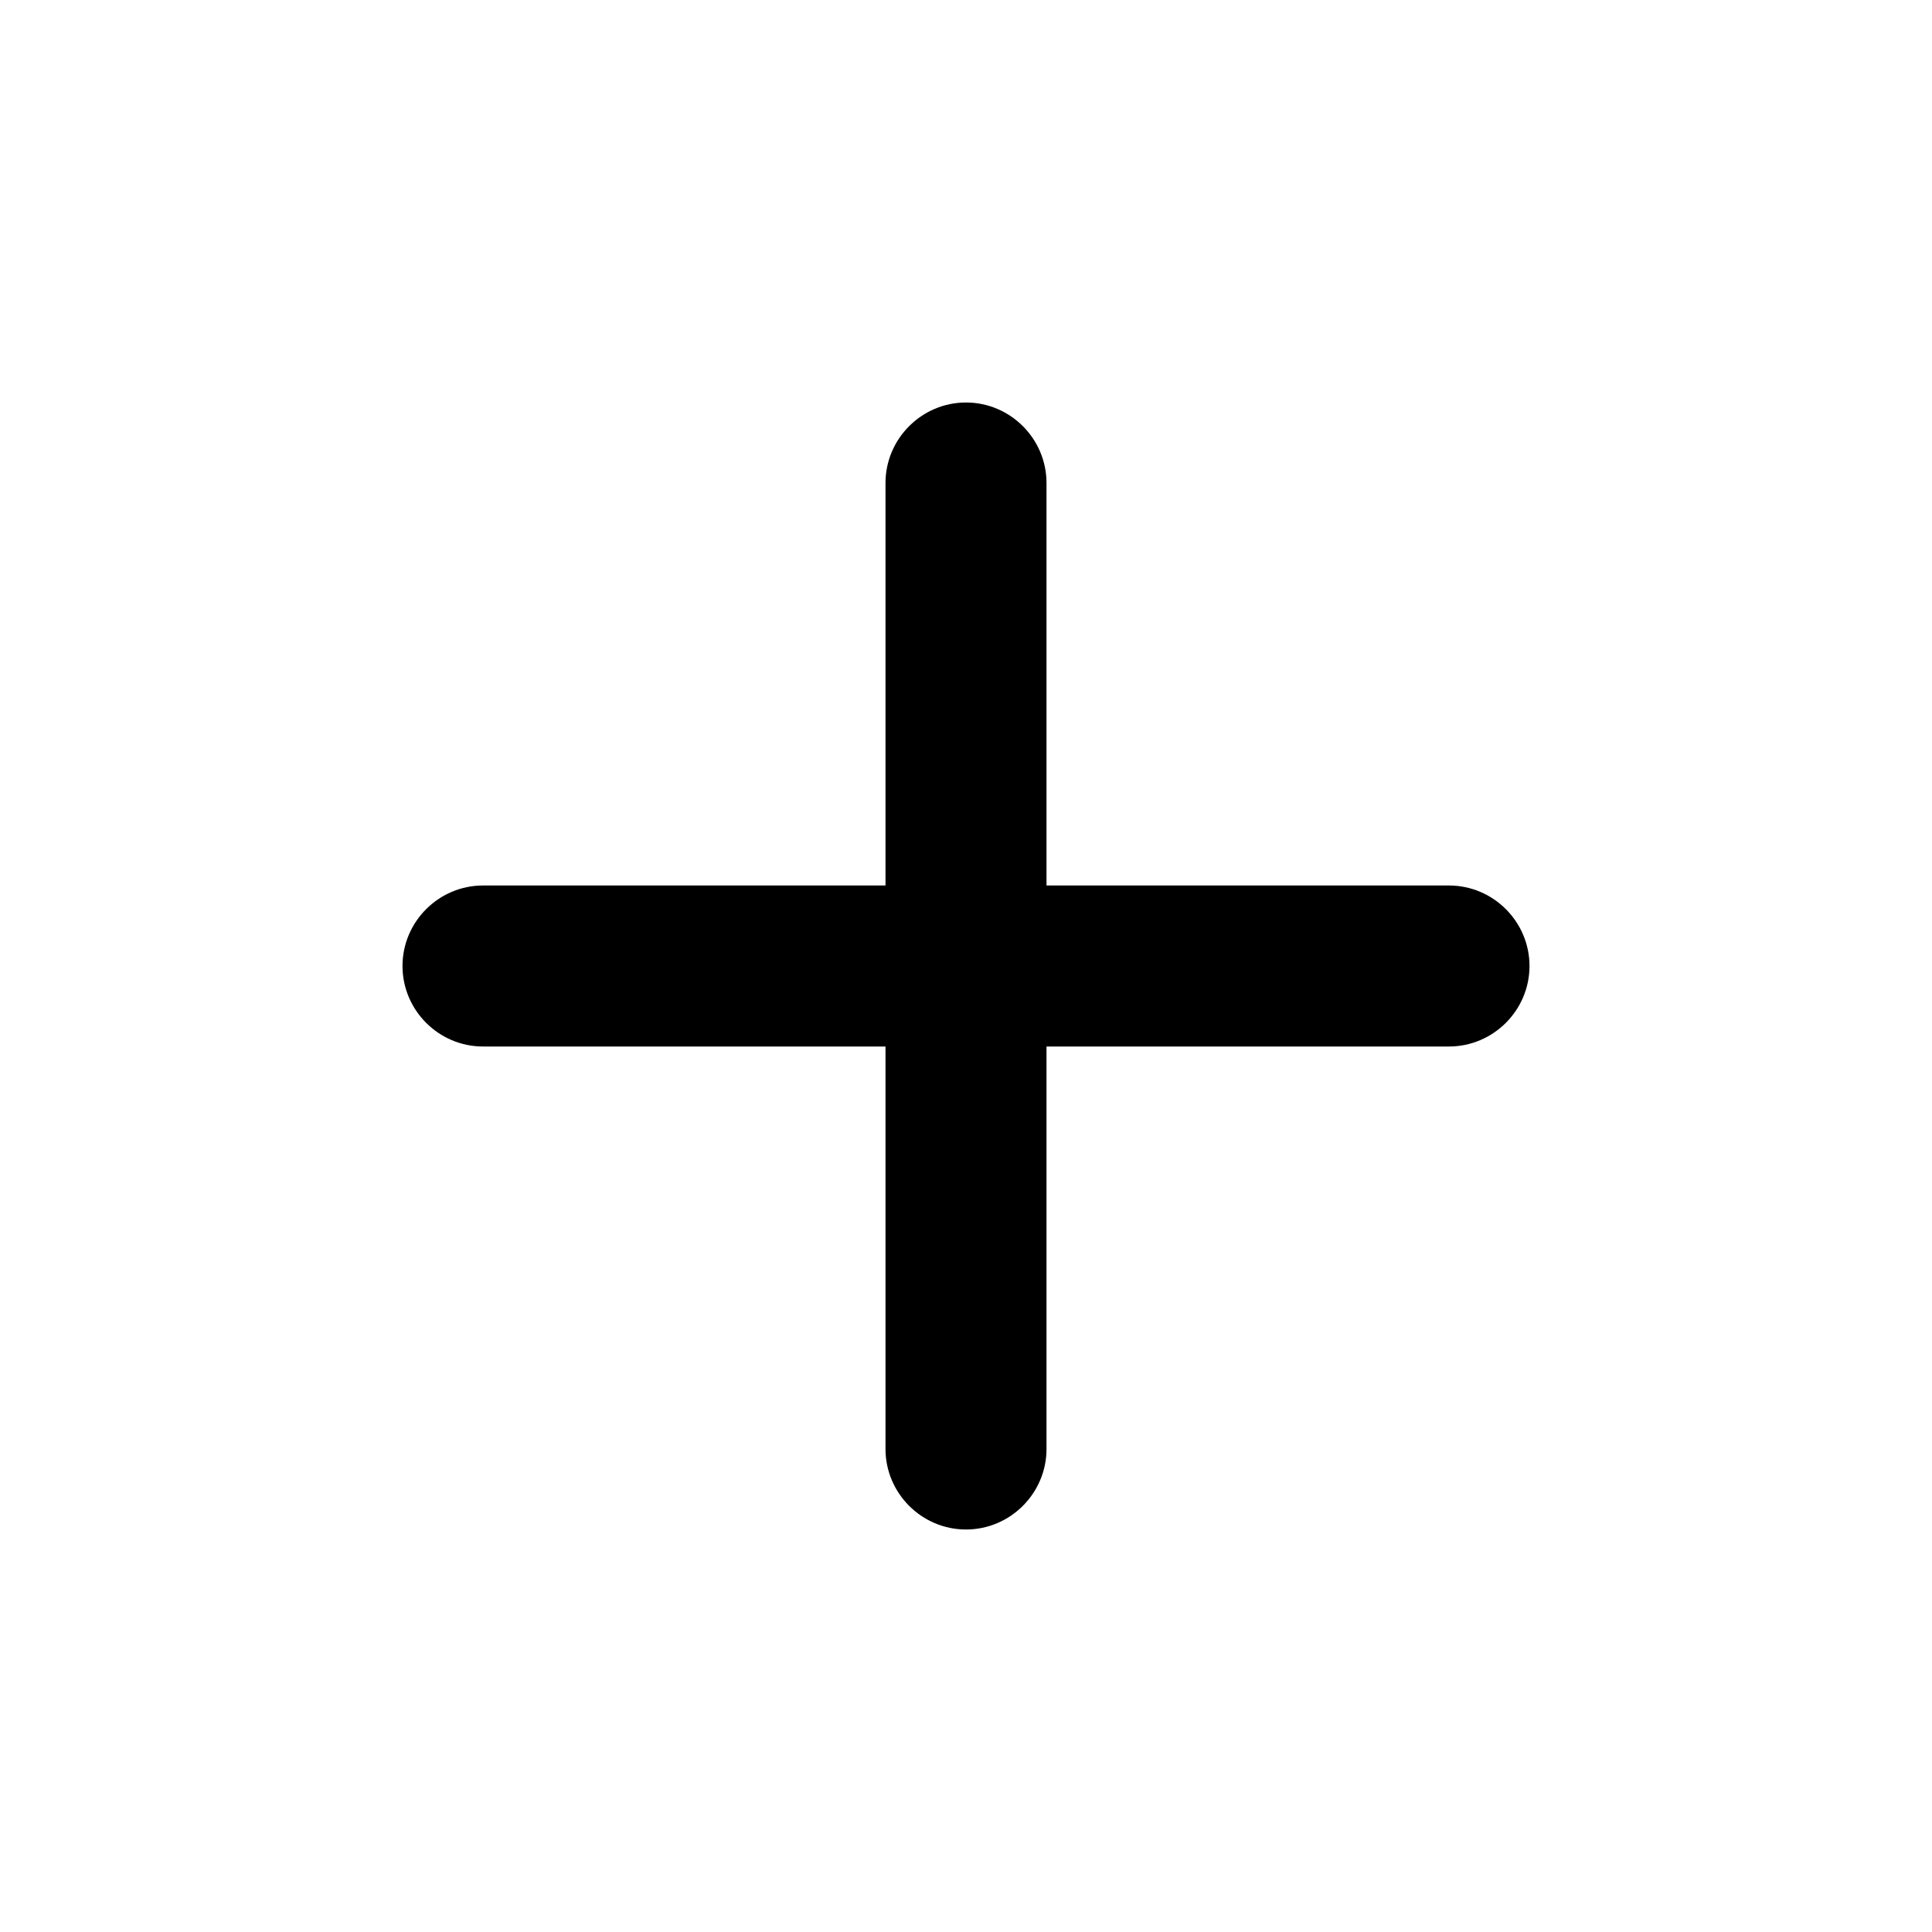
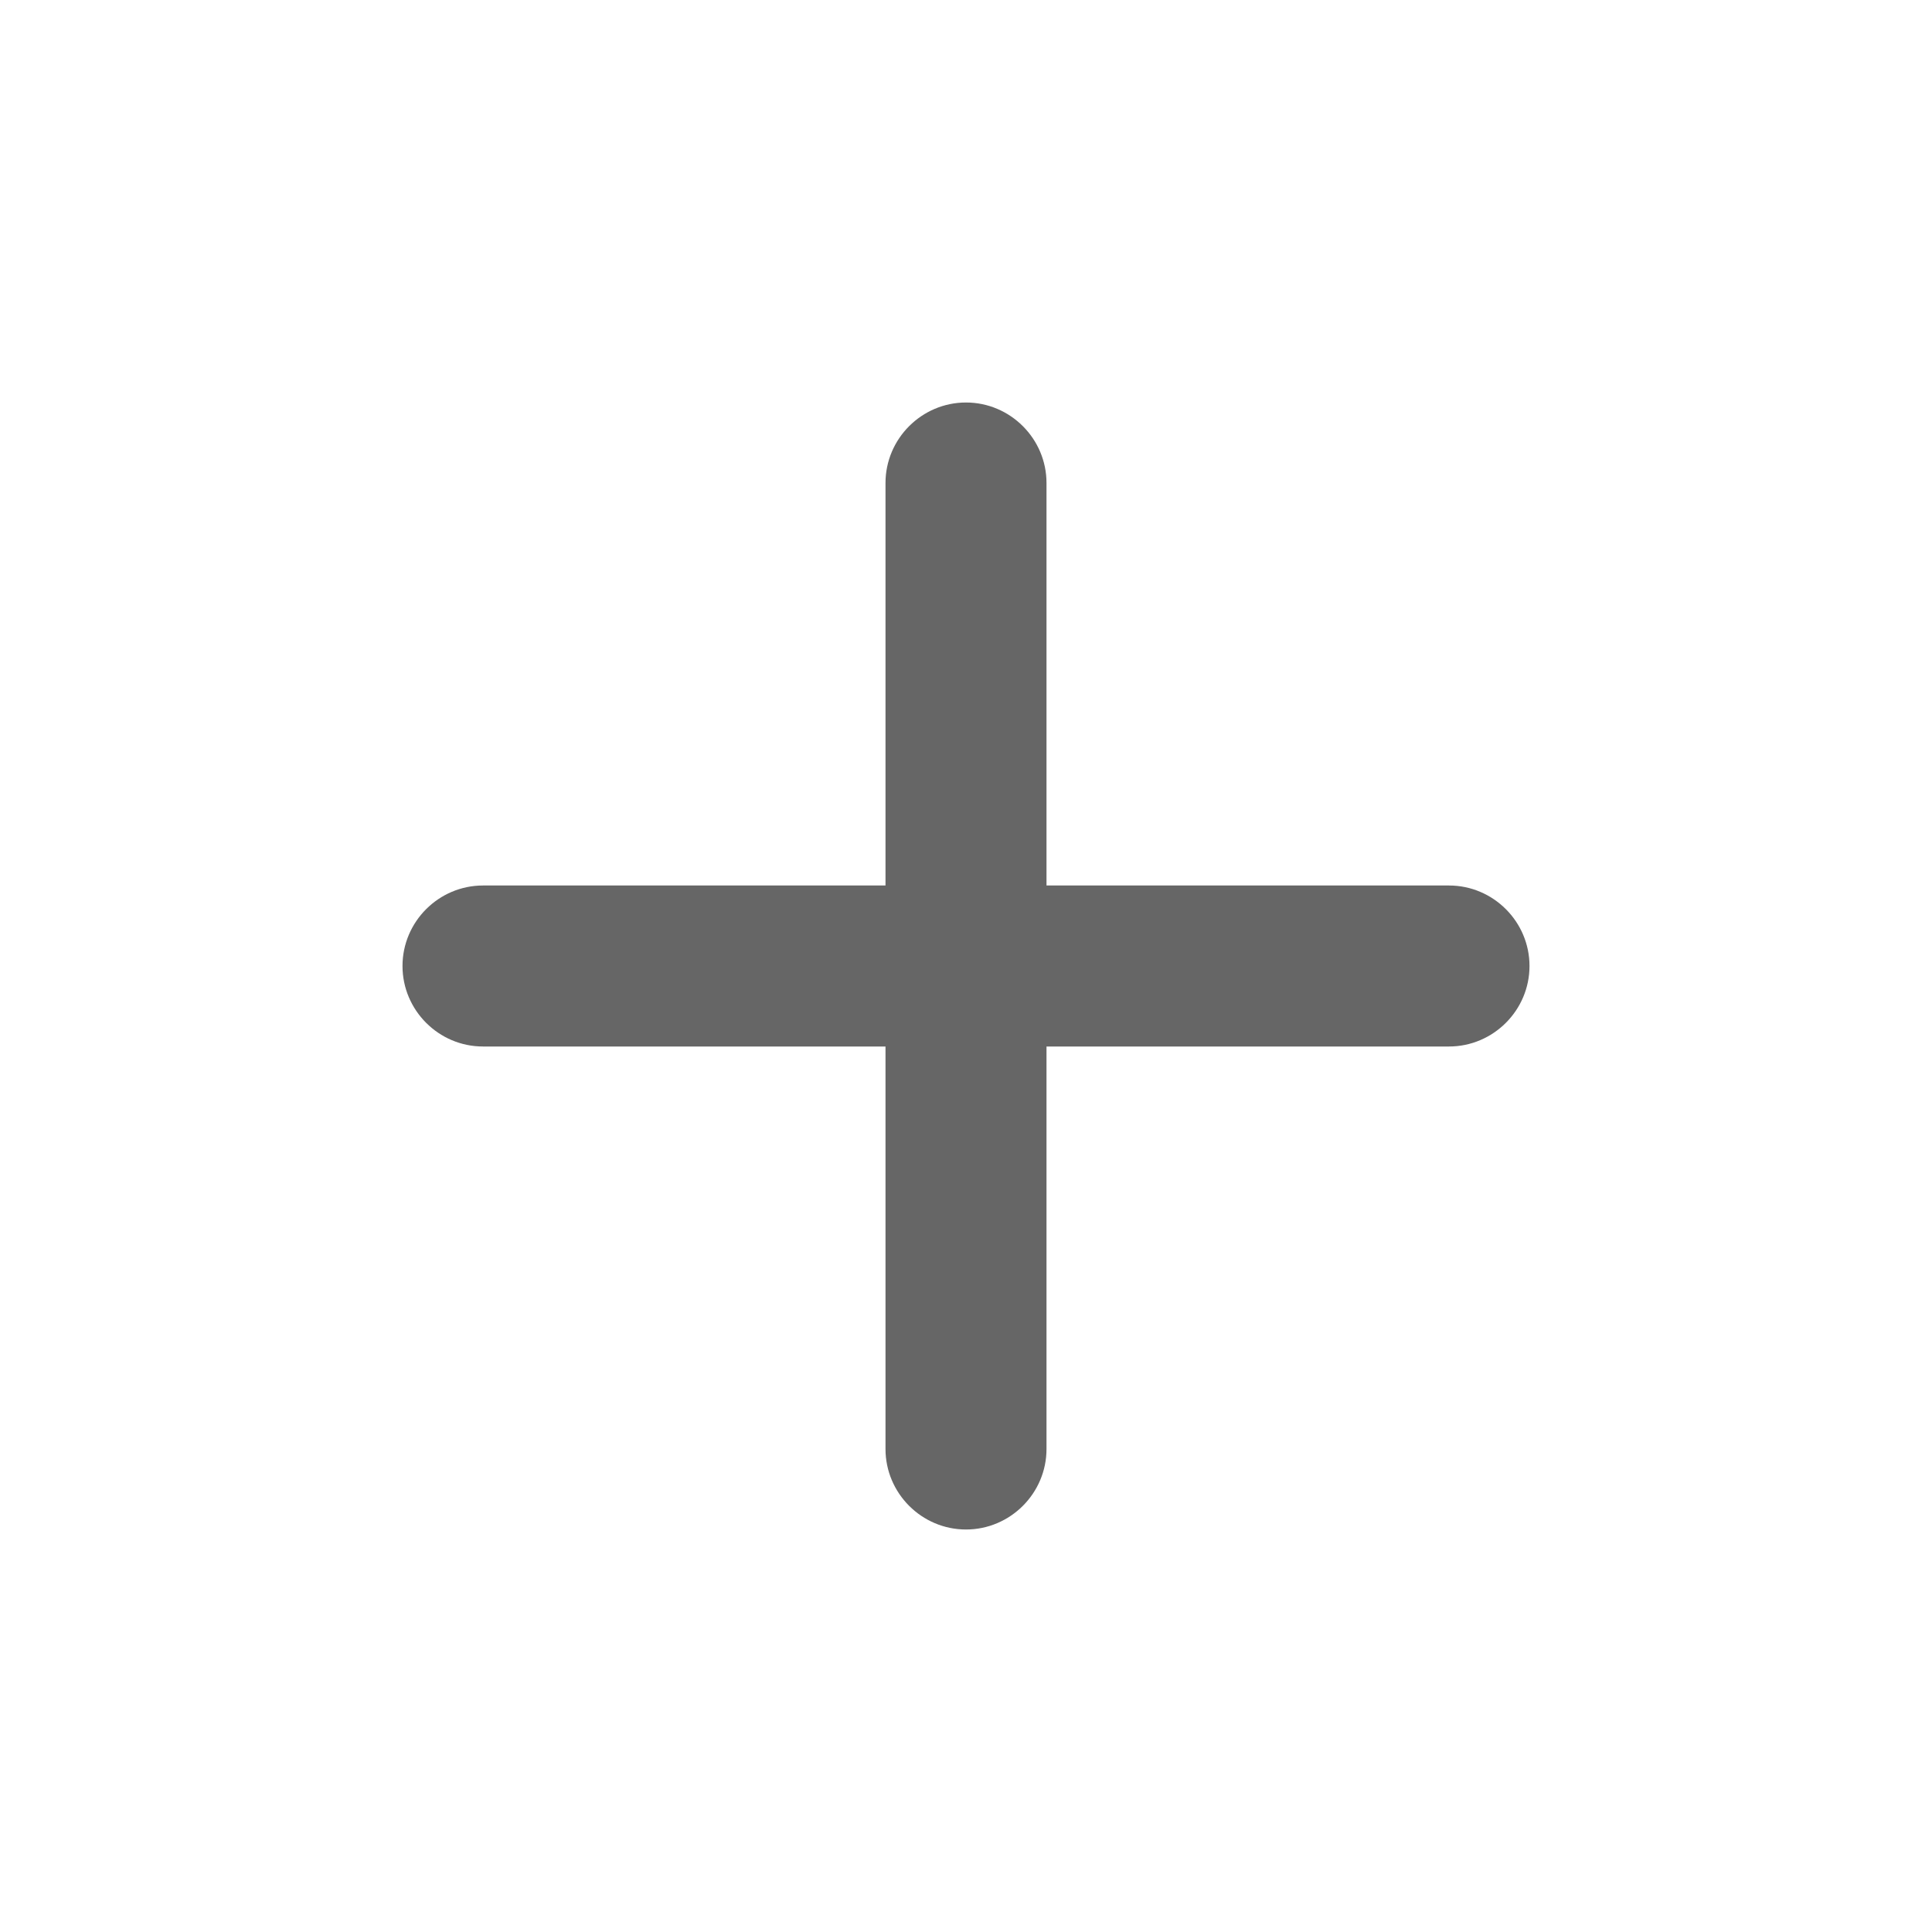
<svg xmlns="http://www.w3.org/2000/svg" width="24" height="24" viewBox="0 0 24 24">
  <path fill="none" d="M0 0h24v24H0V0z" />
-   <path d="M18 13h-5v5c0 .55-.45 1-1 1s-1-.45-1-1v-5H6c-.55 0-1-.45-1-1s.45-1 1-1h5V6c0-.55.45-1 1-1s1 .45 1 1v5h5c.55 0 1 .45 1 1s-.45 1-1 1z" />
+   <path fill="#666" d="M18 13h-5v5c0 .55-.45 1-1 1s-1-.45-1-1v-5H6c-.55 0-1-.45-1-1s.45-1 1-1h5V6c0-.55.45-1 1-1s1 .45 1 1v5h5c.55 0 1 .45 1 1s-.45 1-1 1z" />
</svg>
